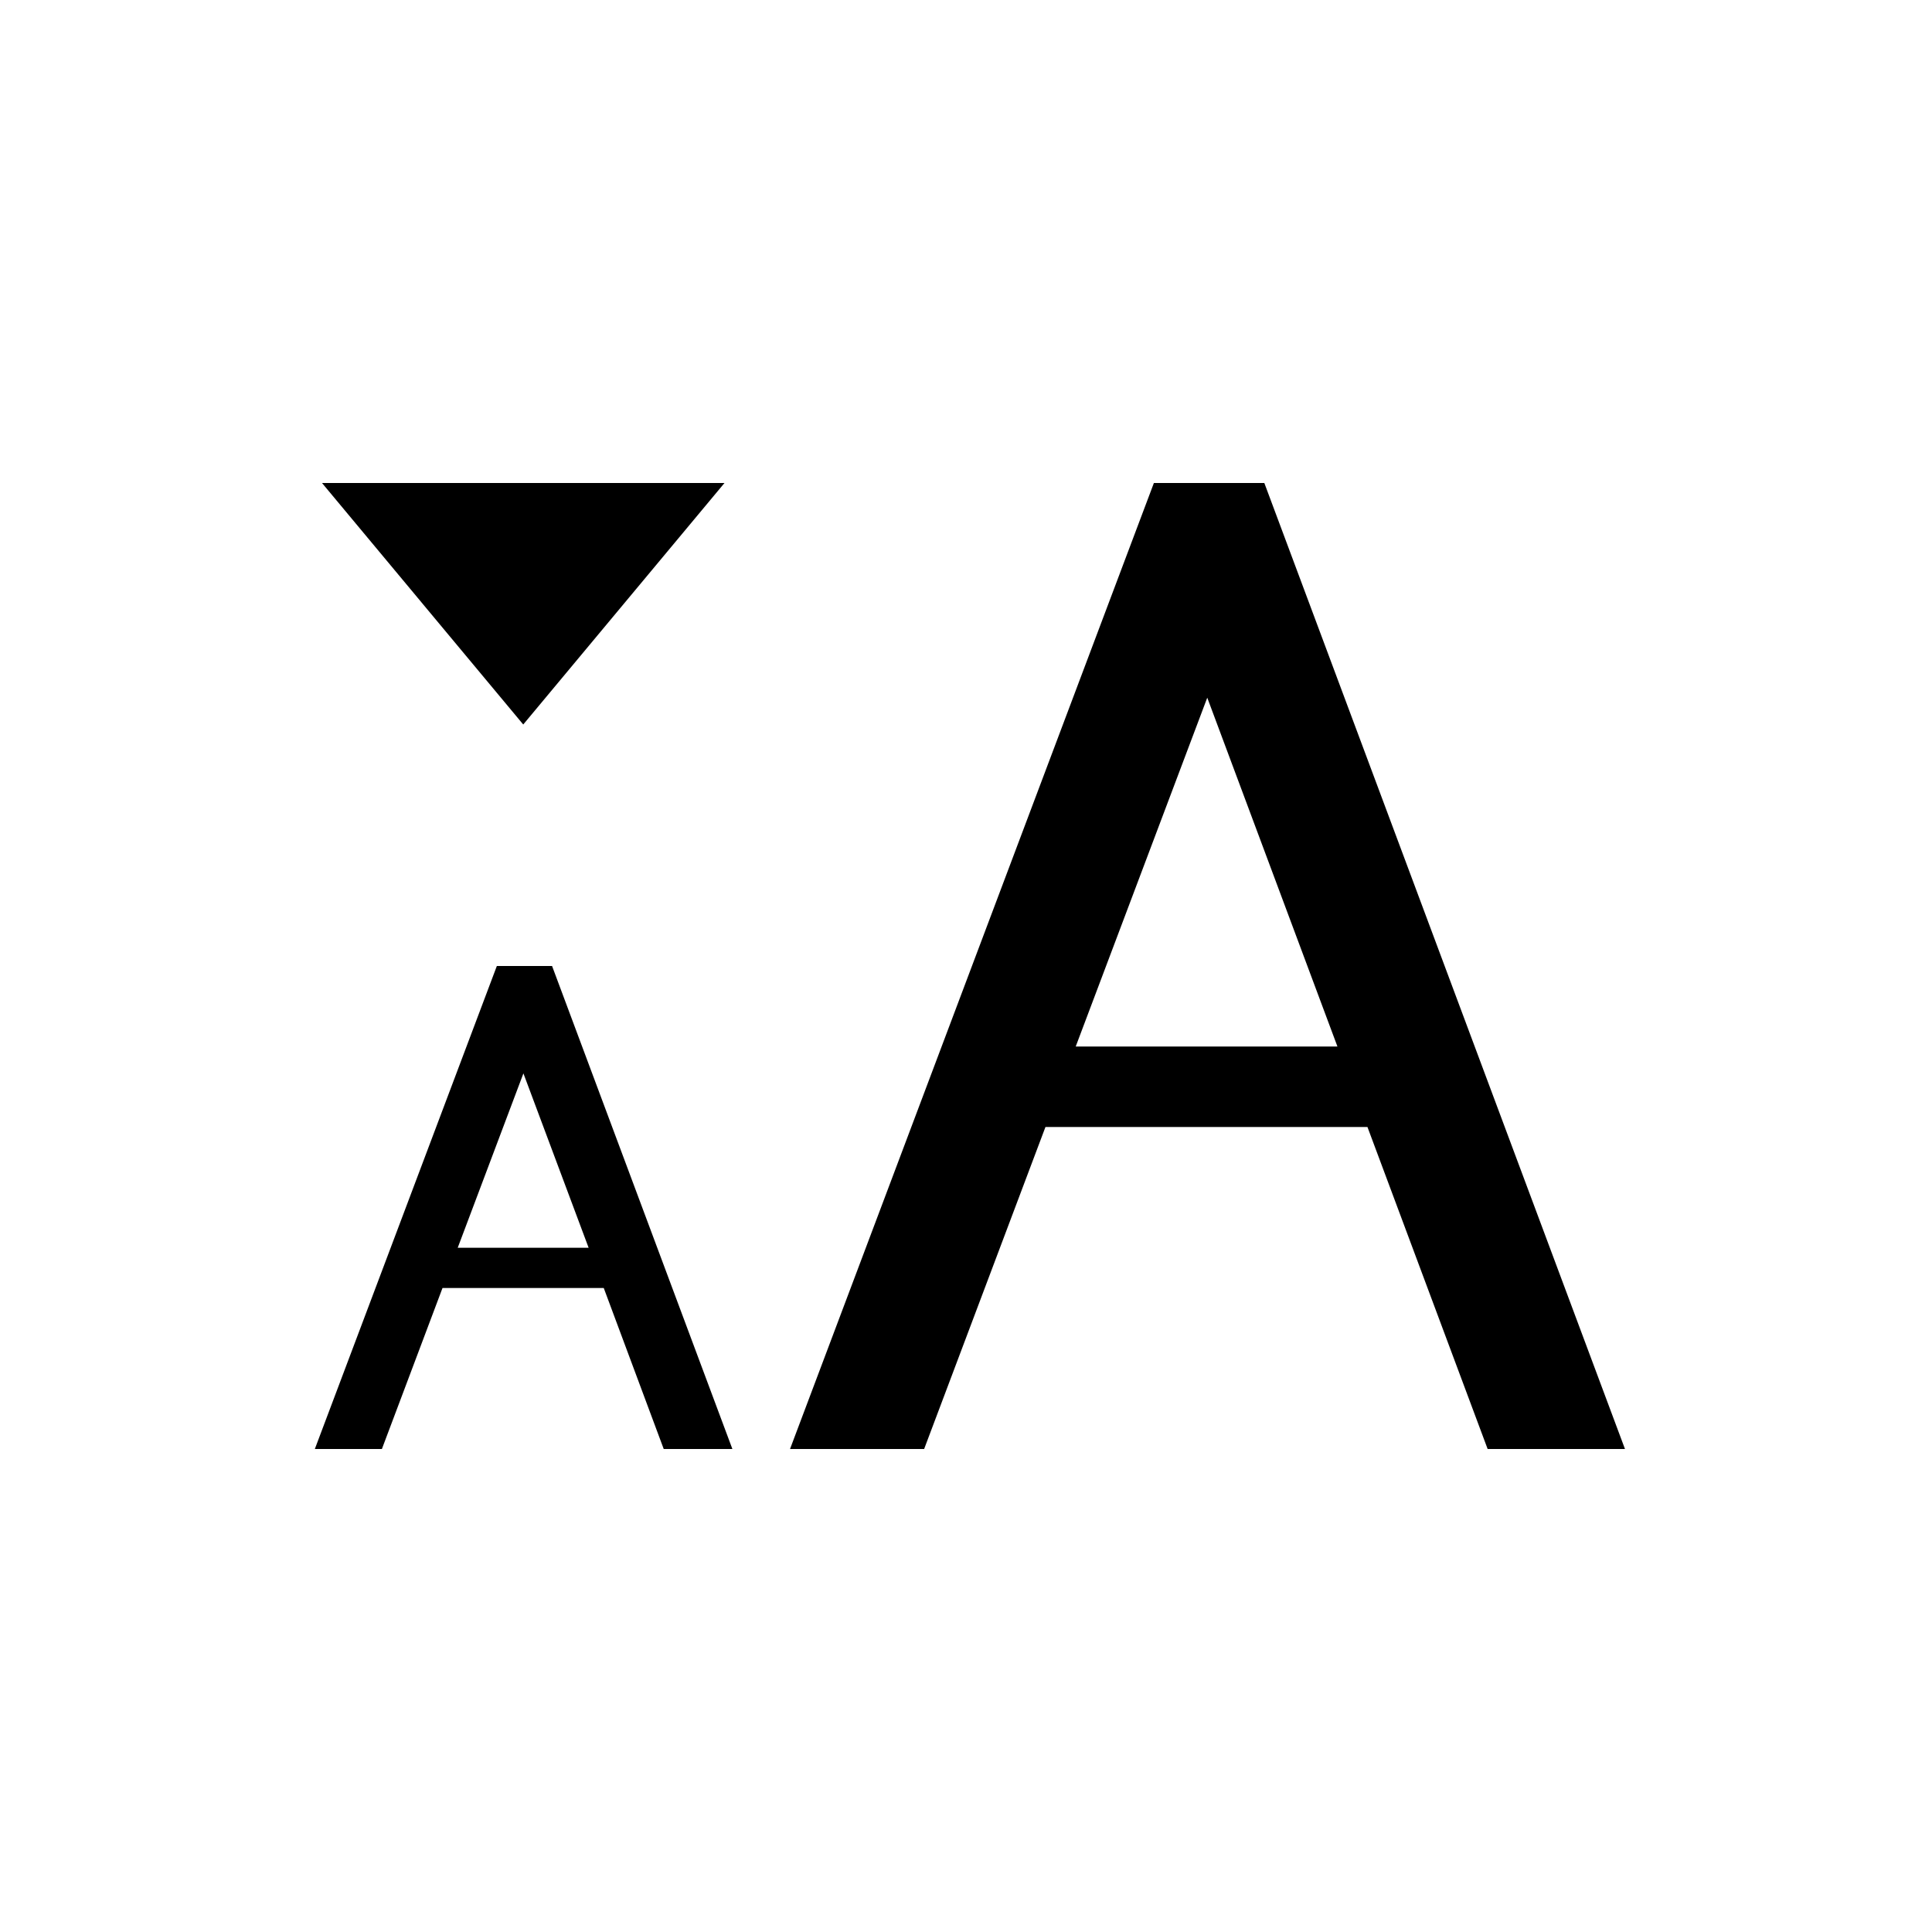
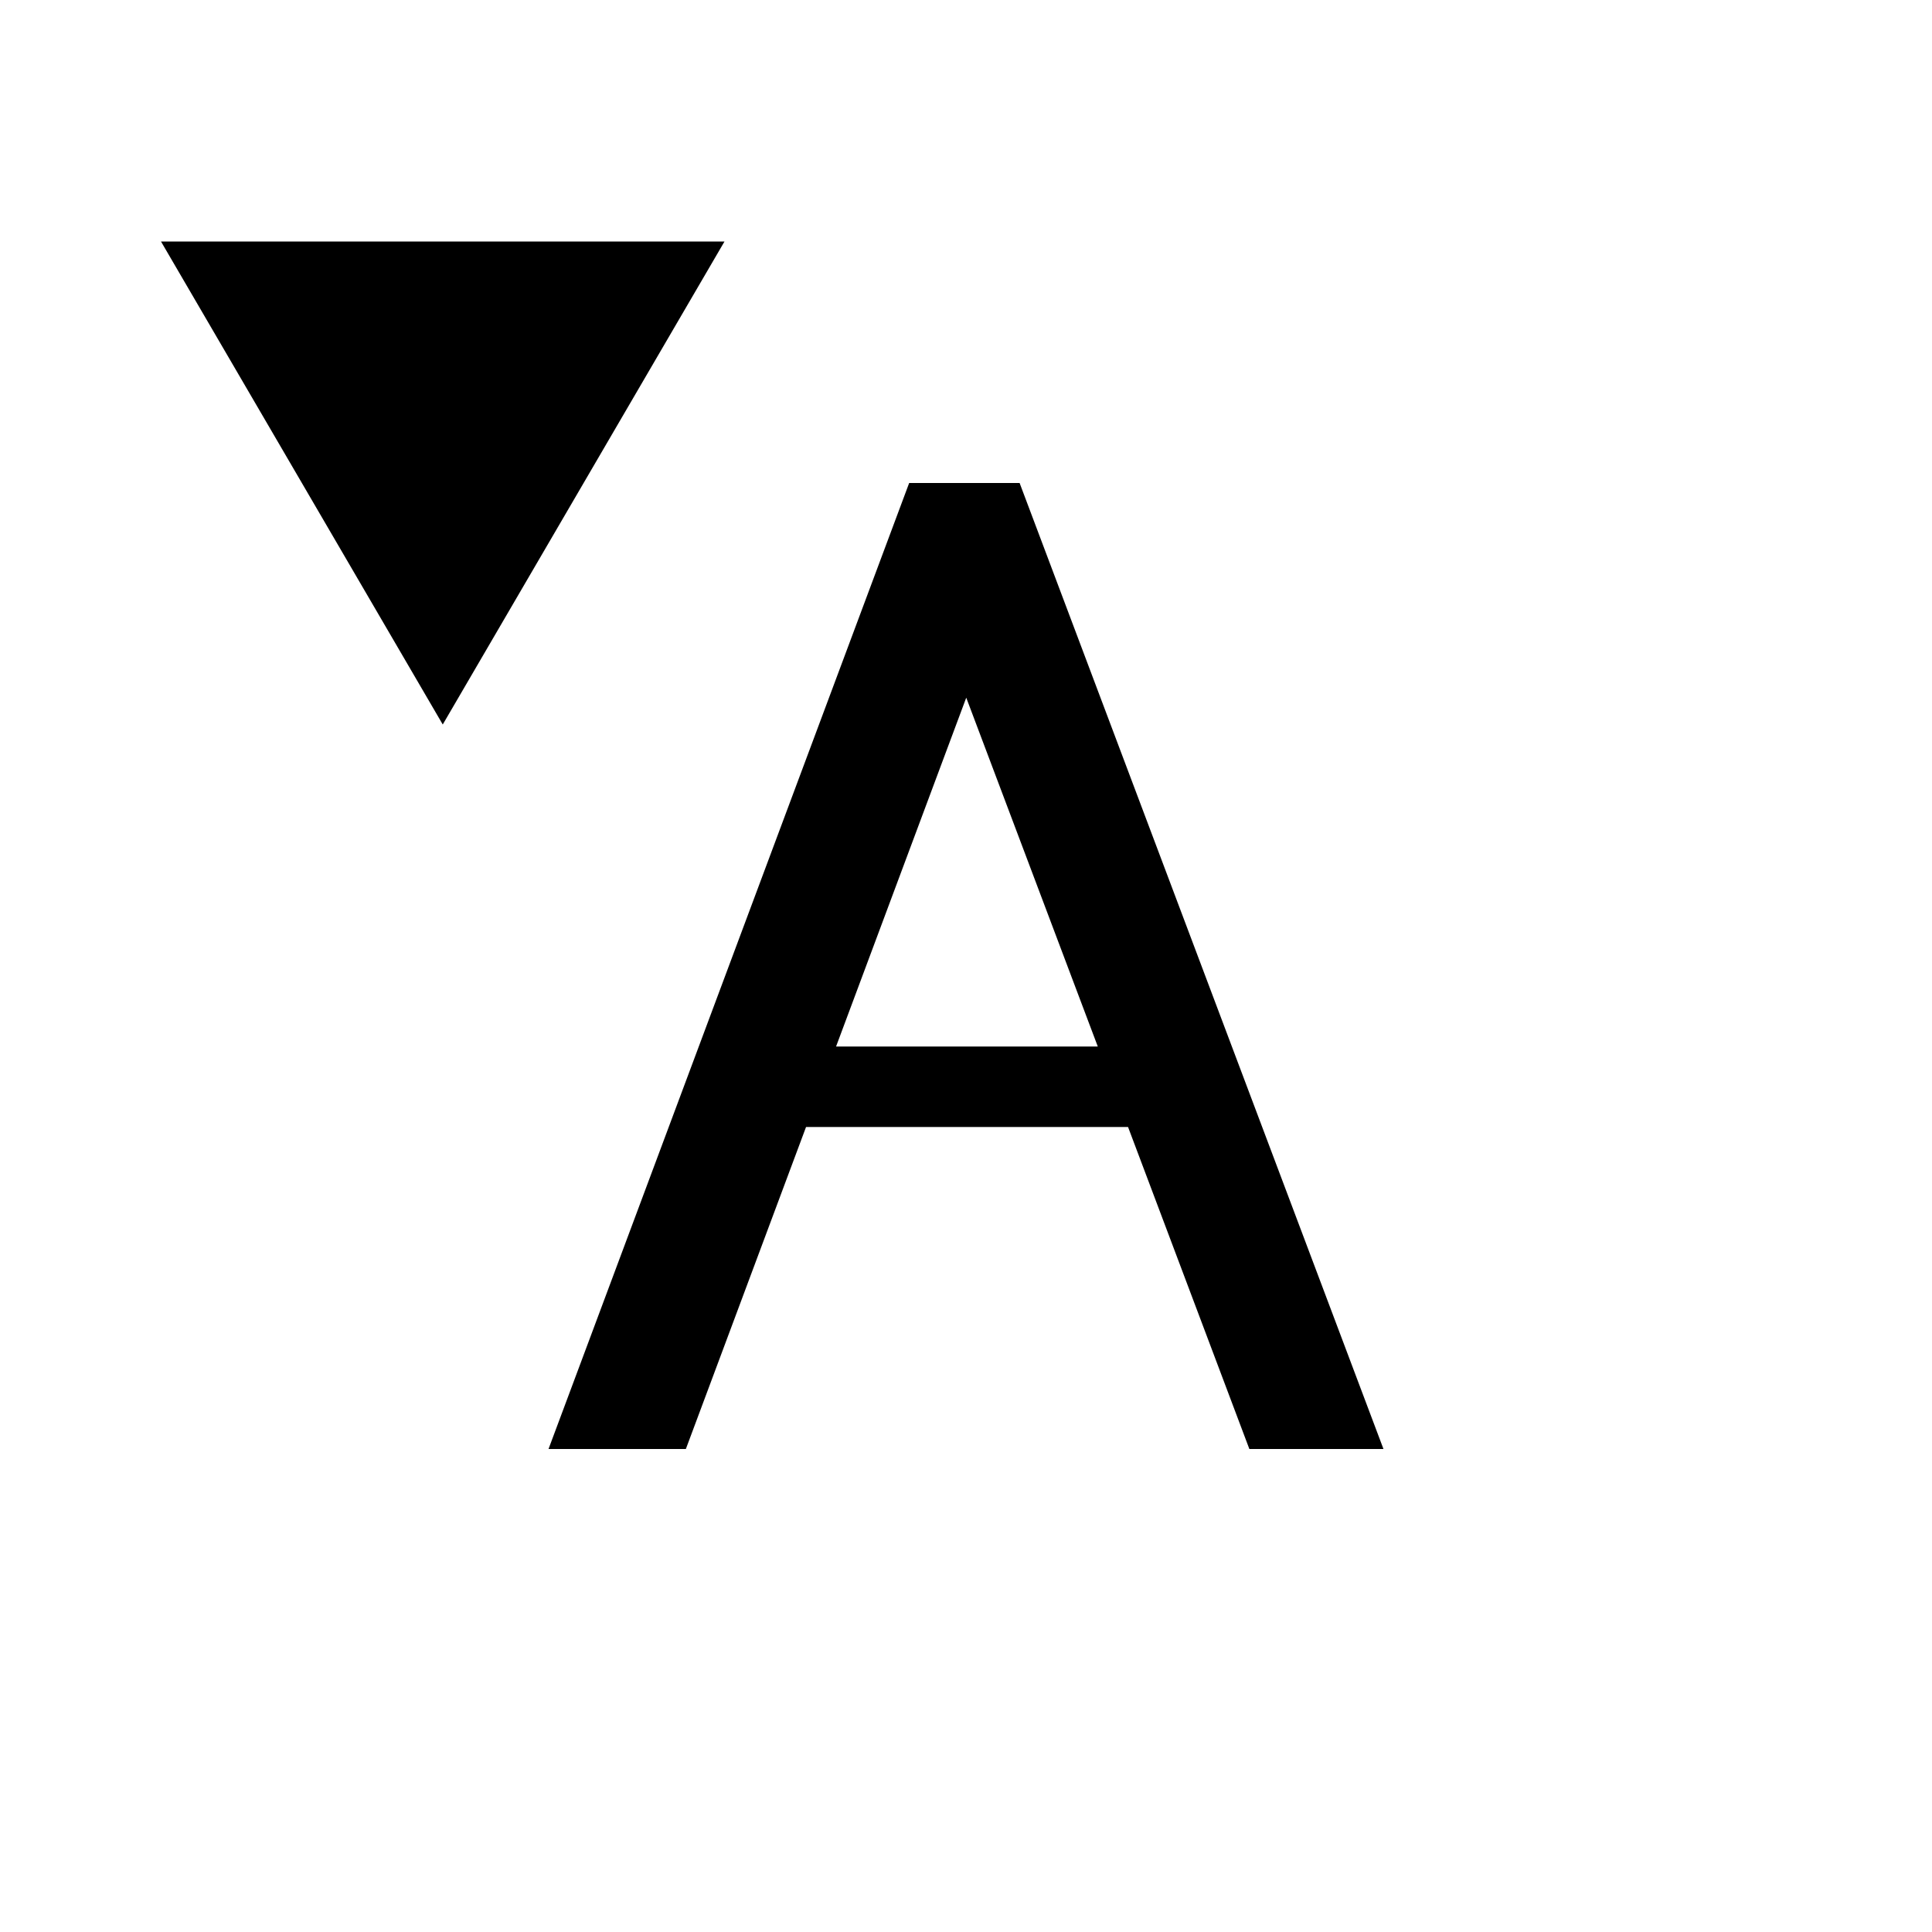
<svg xmlns="http://www.w3.org/2000/svg" width="24" height="24" viewBox="0 0 24 24">
-   <path id="big-a" d="M14.334 6h1.372l4.48 12H18.48l-1.493-4h-4l-1.507 4H9.814zm2.28 7l-1.617-4.333L13.363 13h3.25z" />
-   <path id="small-a" d="M6.172 12h.686l2.24 6h-.853L7.5 16H5.497l-.753 2h-.833zm1.14 3.5l-.81-2.166-.816 2.166h1.625z" />
-   <path id="arrow" d="M9 6H4l2.5 3z" />
+   <path id="a" d="M12.666 6h-1.372l-4.48 12H8.52l1.493-4h4l1.507 4h1.666l-4.52-12zm-2.28 7l1.617-4.333L13.637 13h-3.25z" />
+   <g id="down">
+     <path id="arrow" d="M9 3L5.5 9 2 3z" />
+   </g>
</svg>
